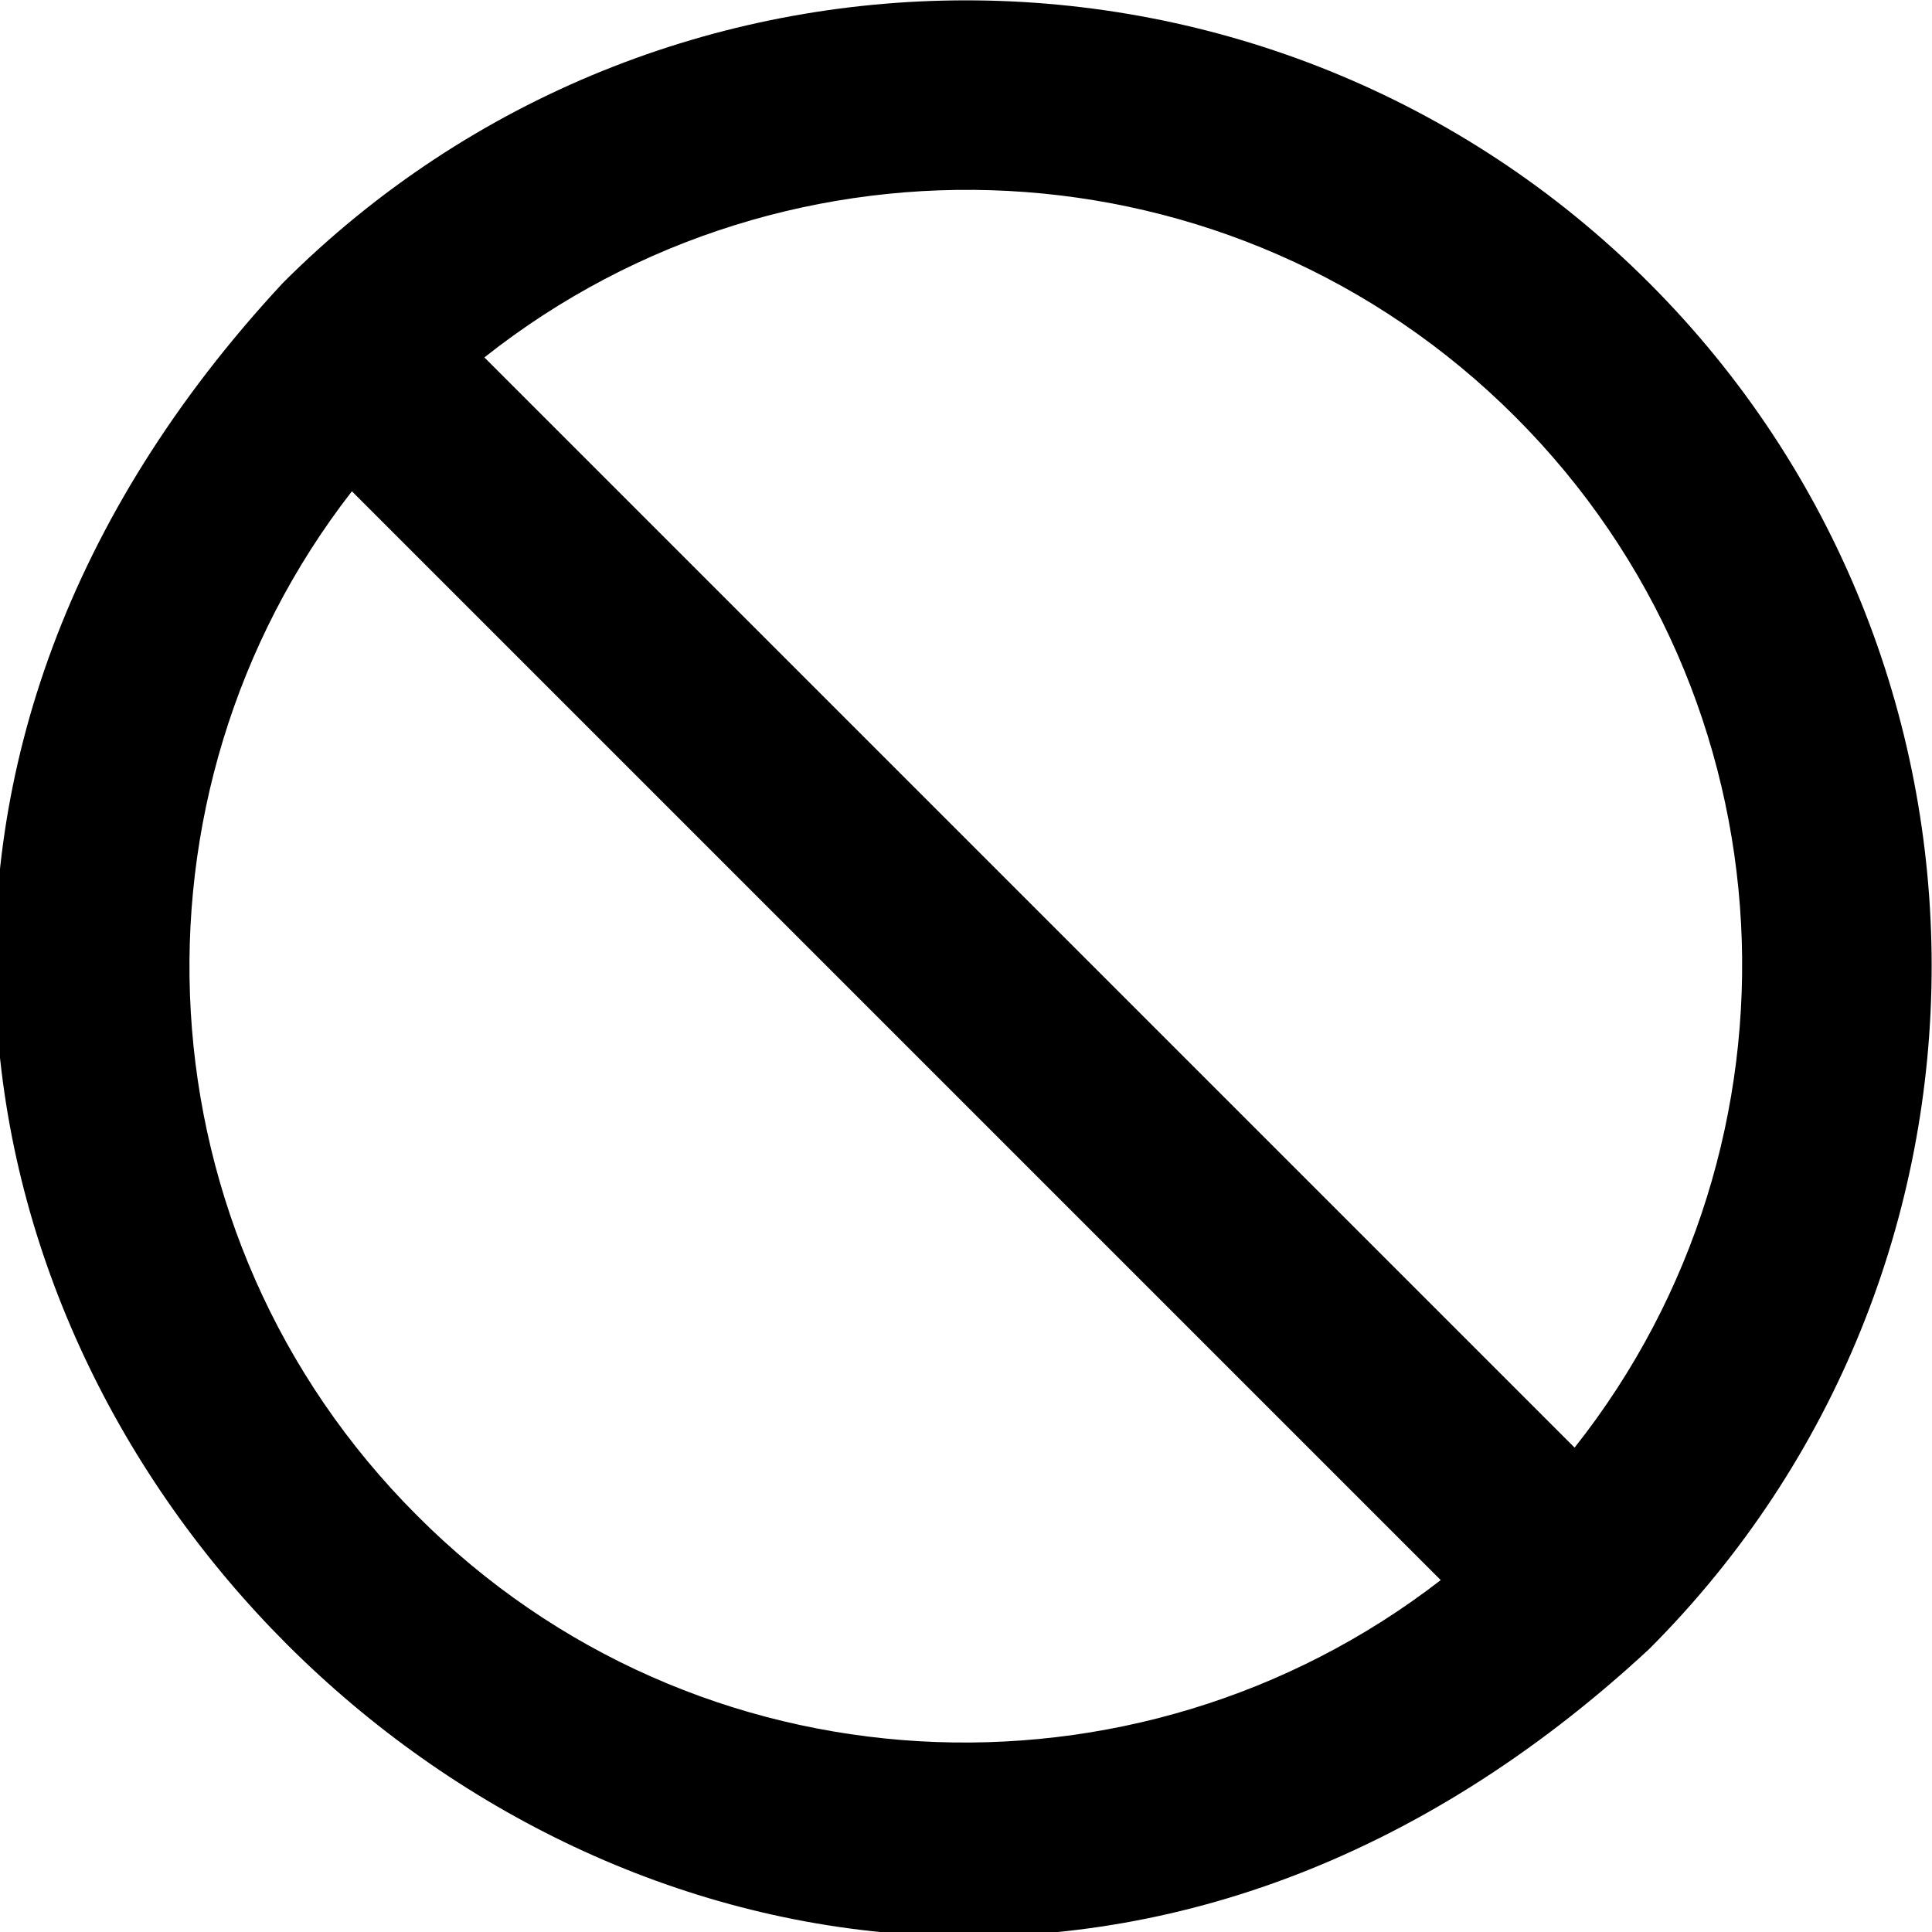
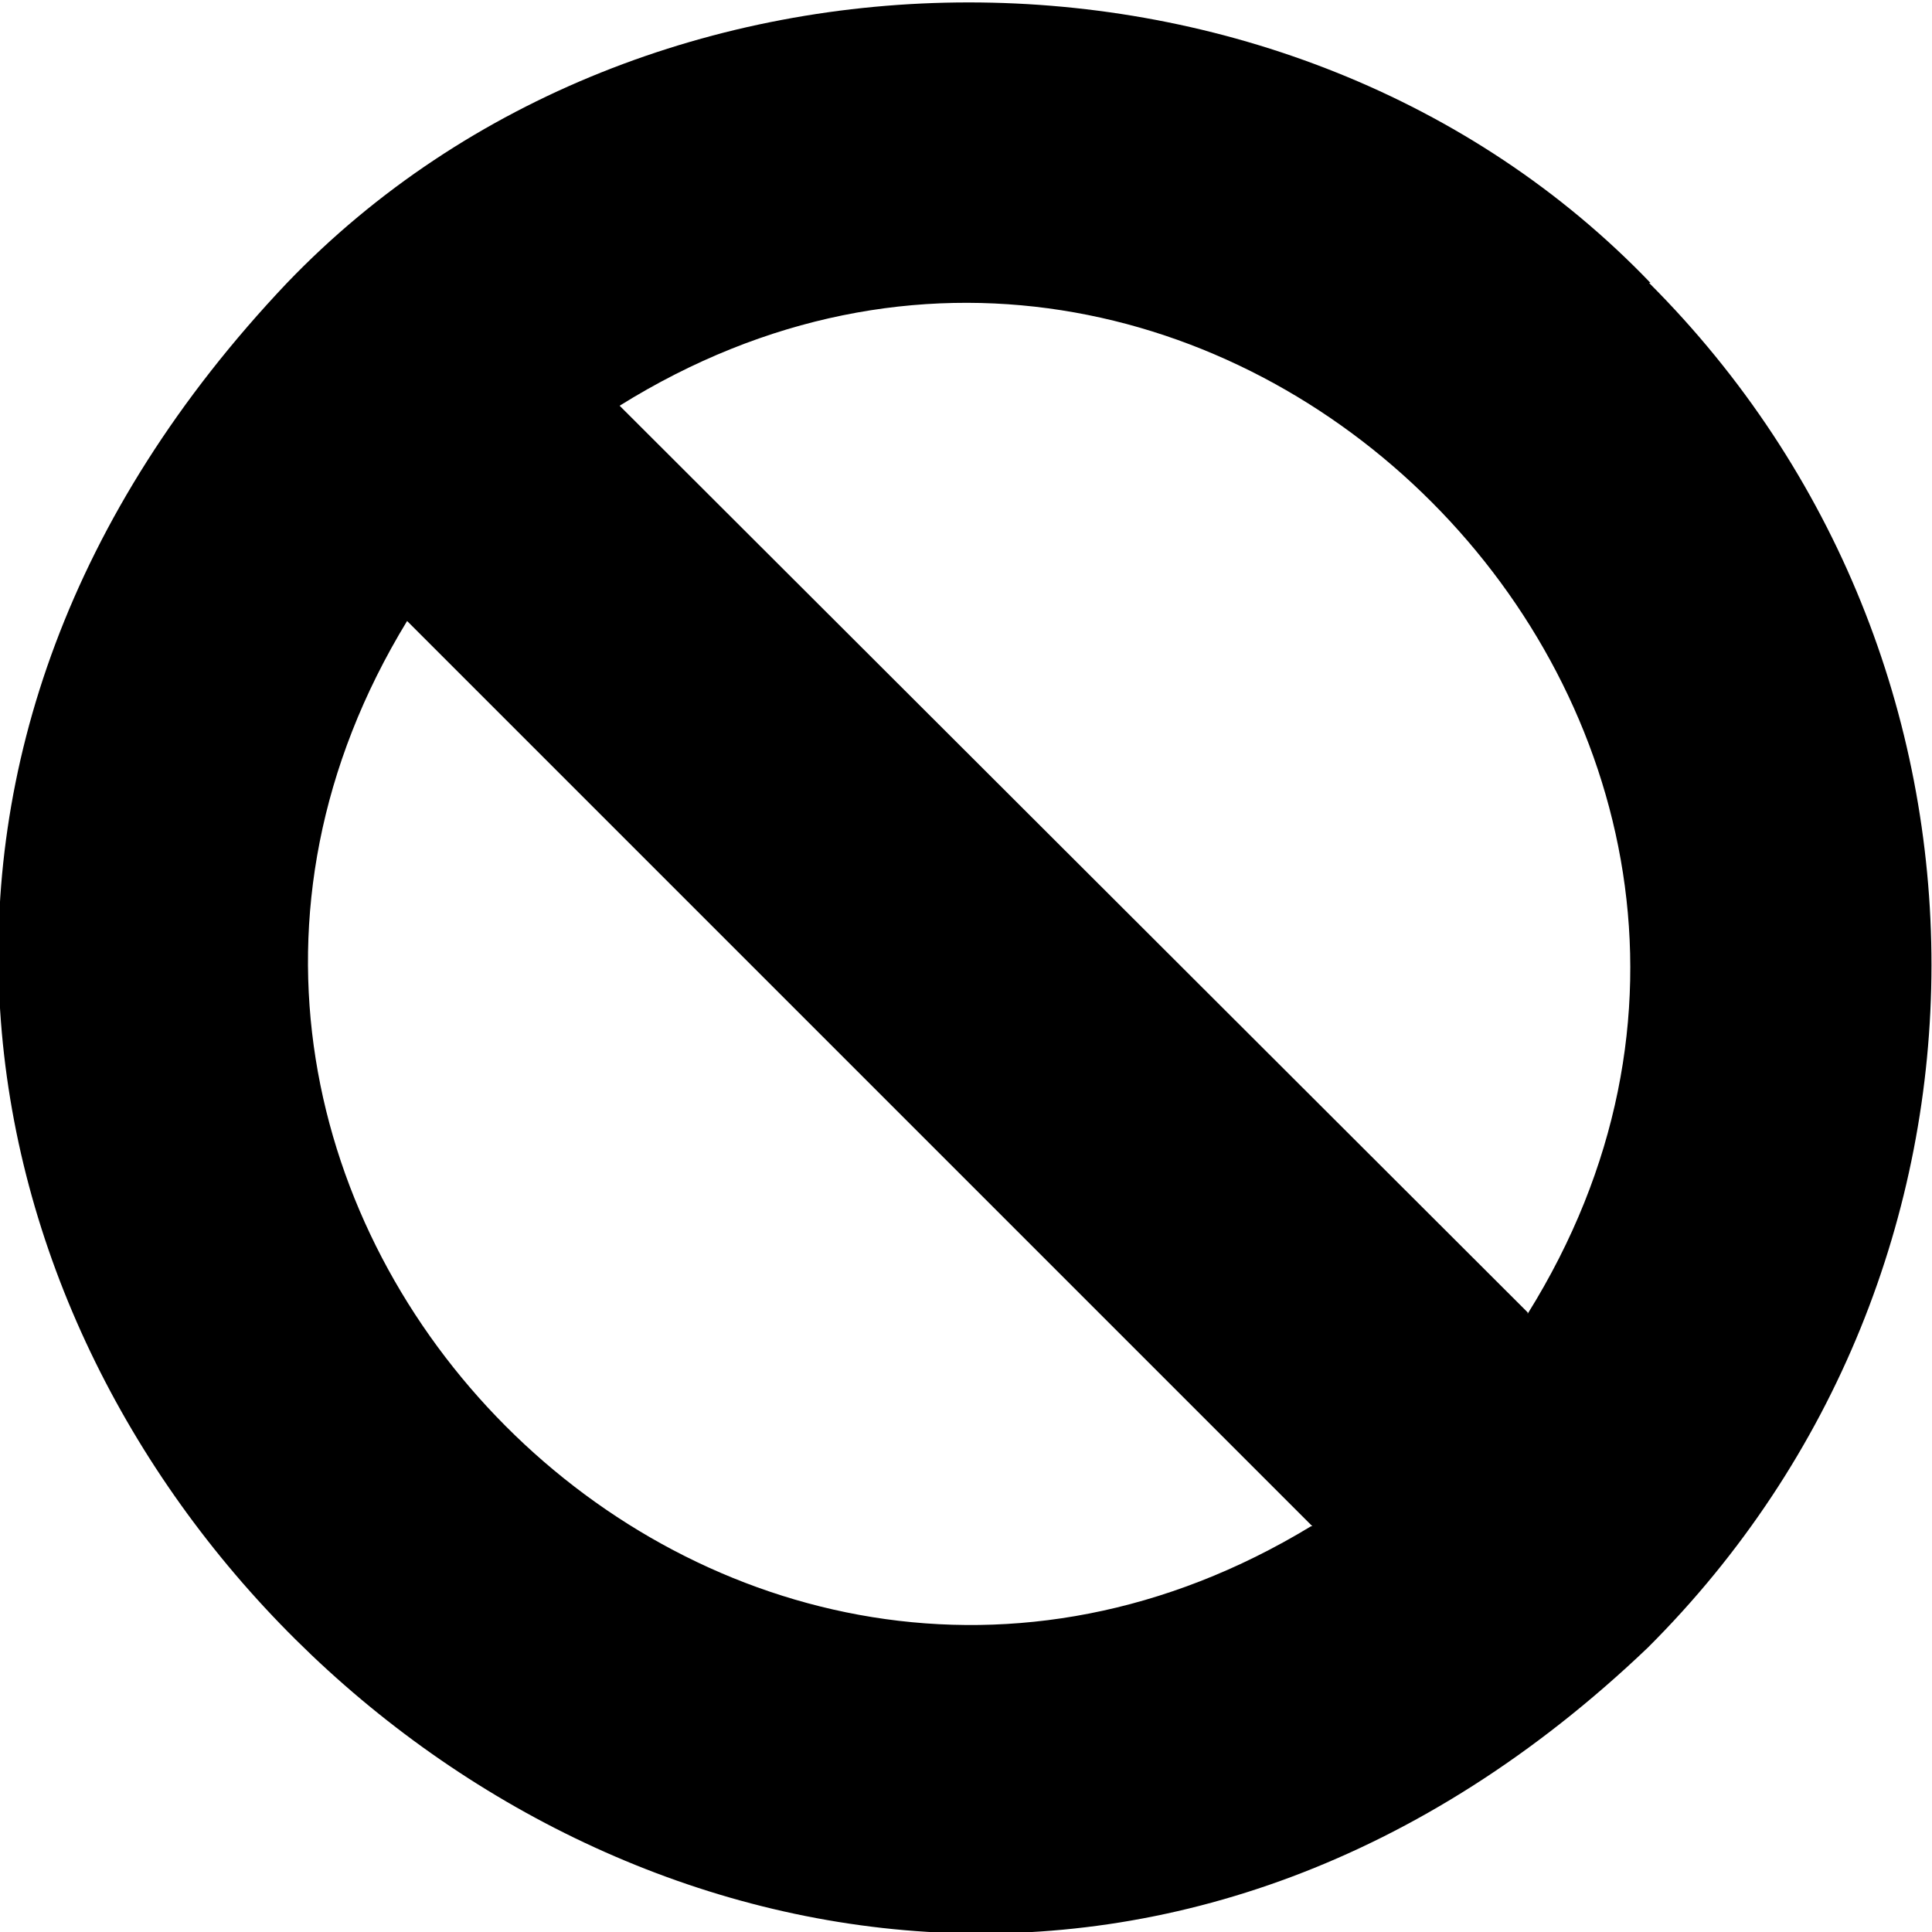
<svg xmlns="http://www.w3.org/2000/svg" viewBox="0 0 14 14">
-   <path d="M11.95,2.05C9.22-.68,4.78-.68,2.05,2.05c-6.32,6.8,3.1,16.21,9.9,9.9,2.73-2.73,2.73-7.17,0-9.9Zm-.97,.97c2.04,2.04,2.18,5.26,.43,7.47L3.51,2.59c2.21-1.75,5.43-1.61,7.47,.43ZM3.02,10.98C.99,8.95,.84,5.76,2.55,3.56l7.89,7.89c-2.21,1.71-5.4,1.56-7.42-.47Z" />
+   <path d="M11.96,2.05C9.36-.66,4.68-.66,2.08,2.05c-6.38,6.73,3.26,16.19,9.86,9.89,2.74-2.73,2.74-7.16,.01-9.89Zm-2.46,9.01C5.25,13.64,.37,8.73,2.95,4.5l6.56,6.56Zm1.57-1.55L4.49,2.94c4.27-2.66,9.23,2.33,6.58,6.58Z" />
</svg>
